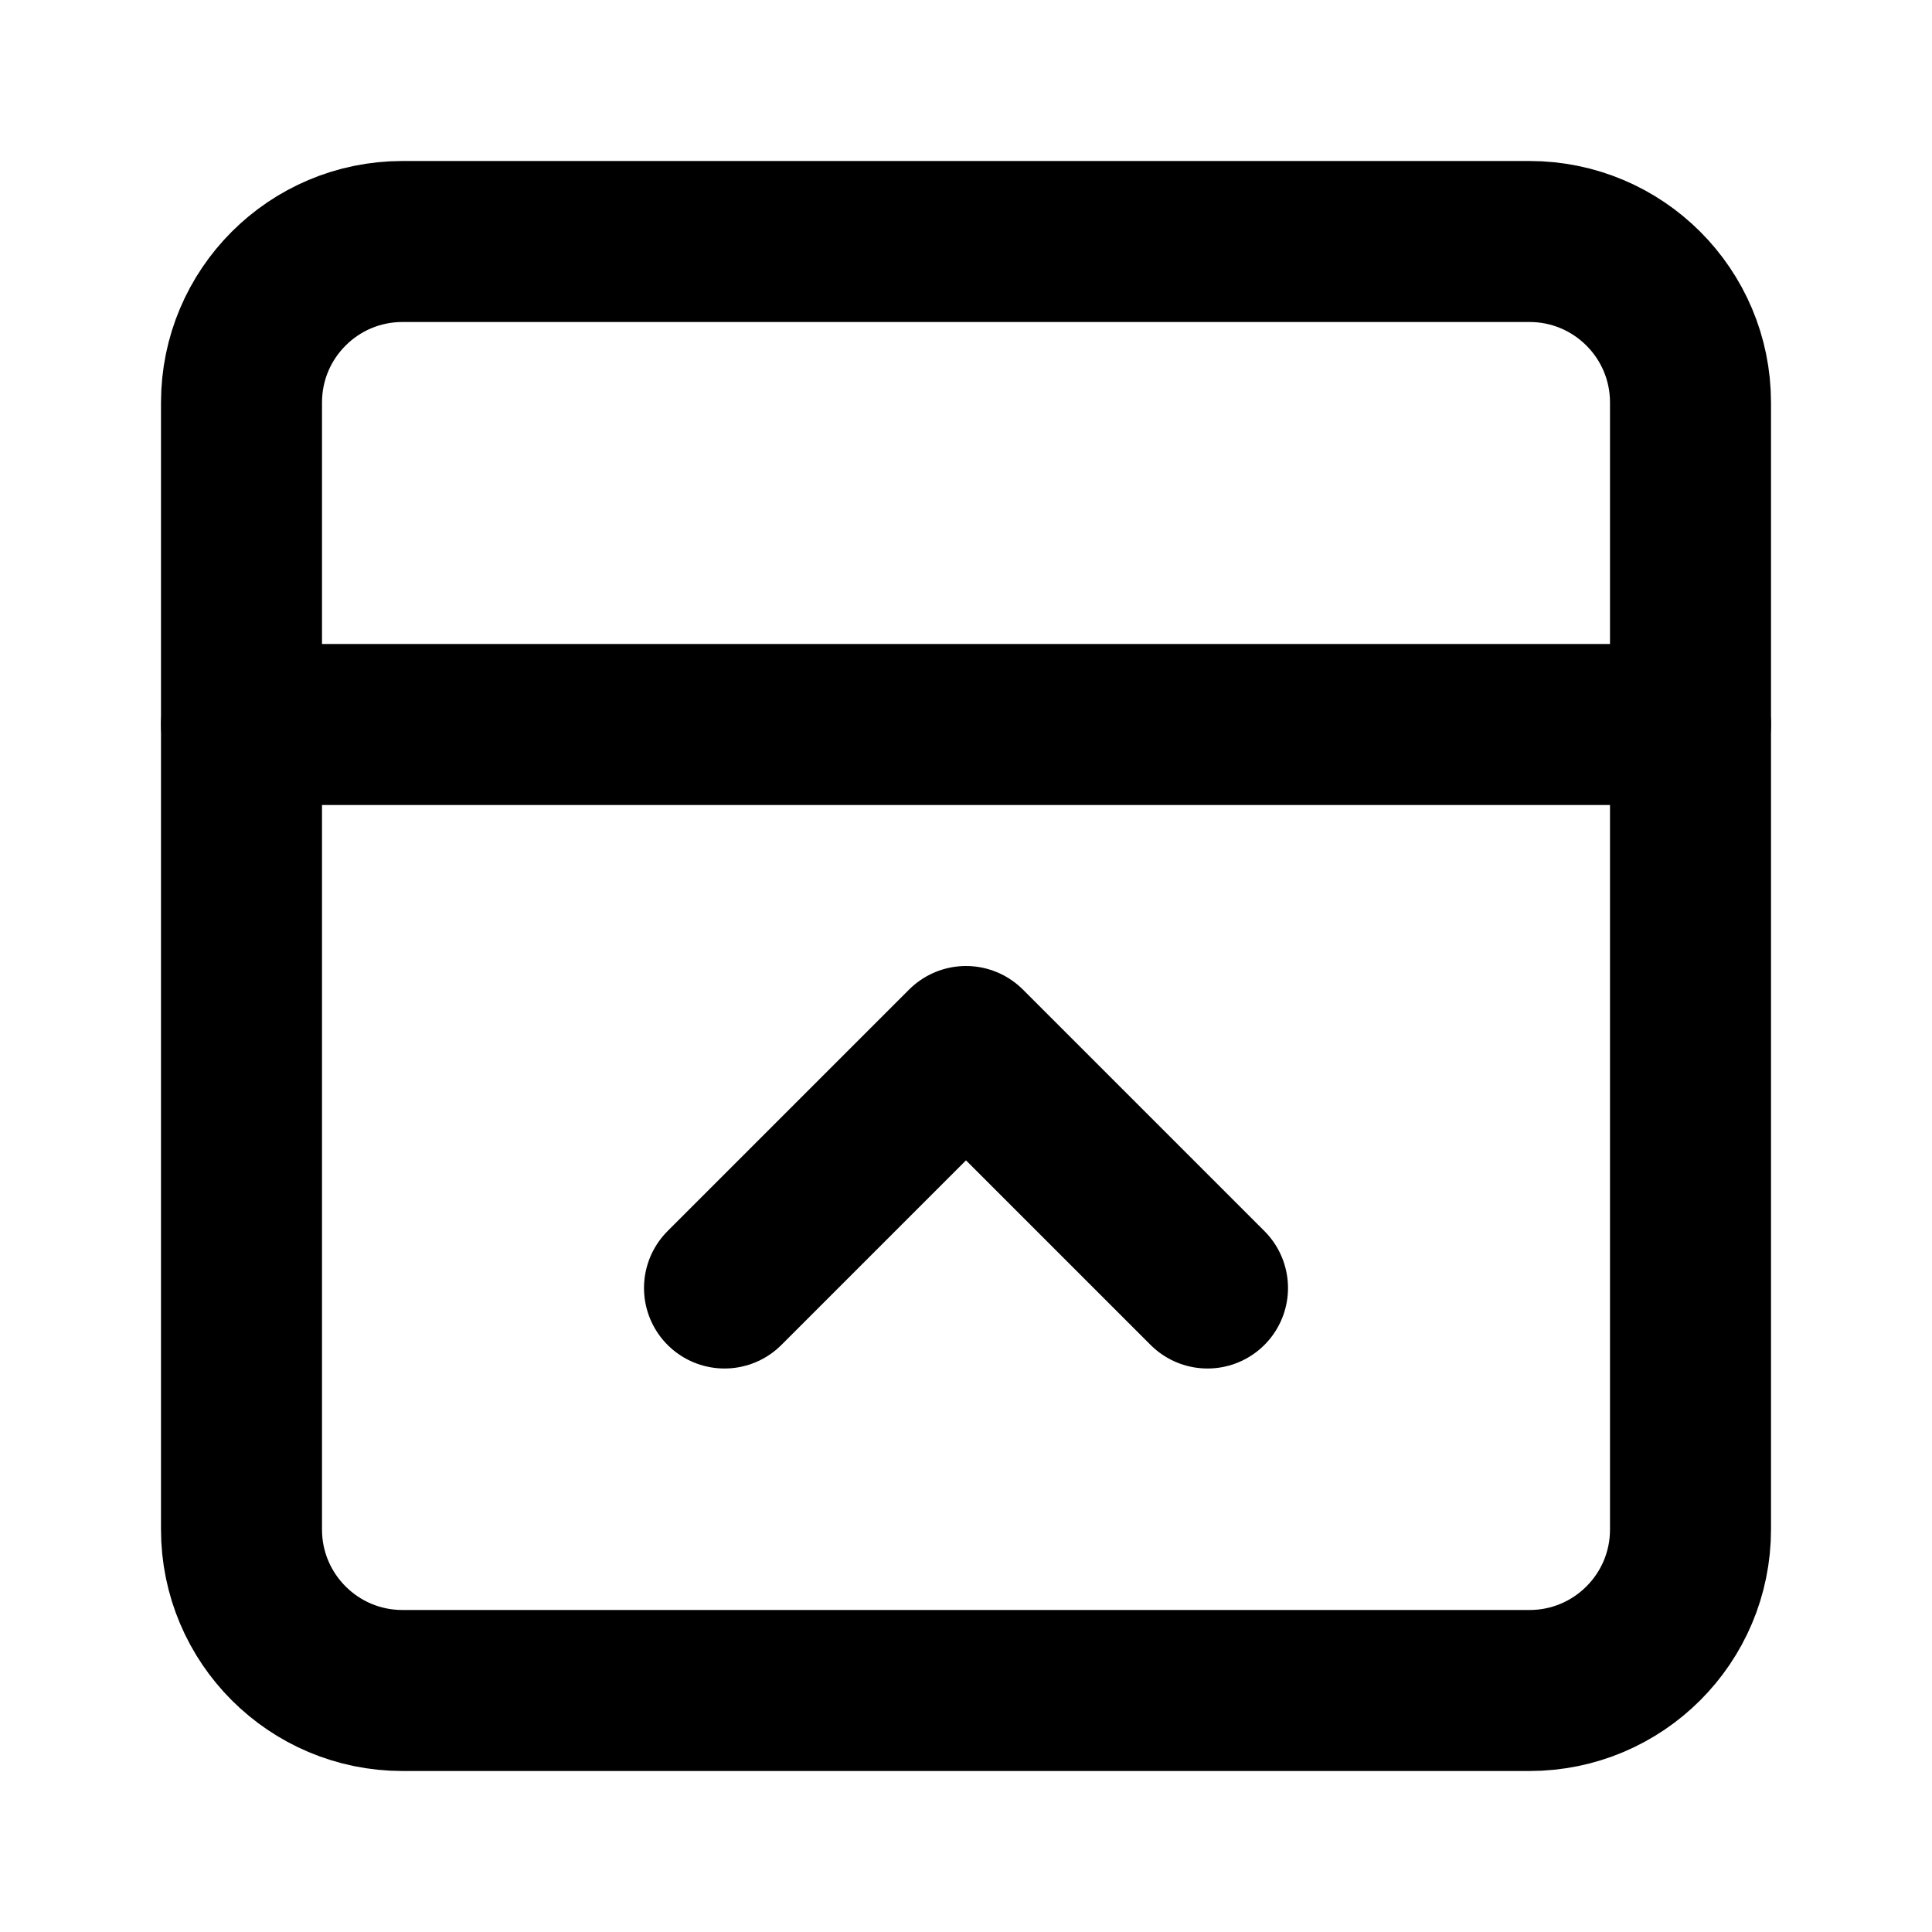
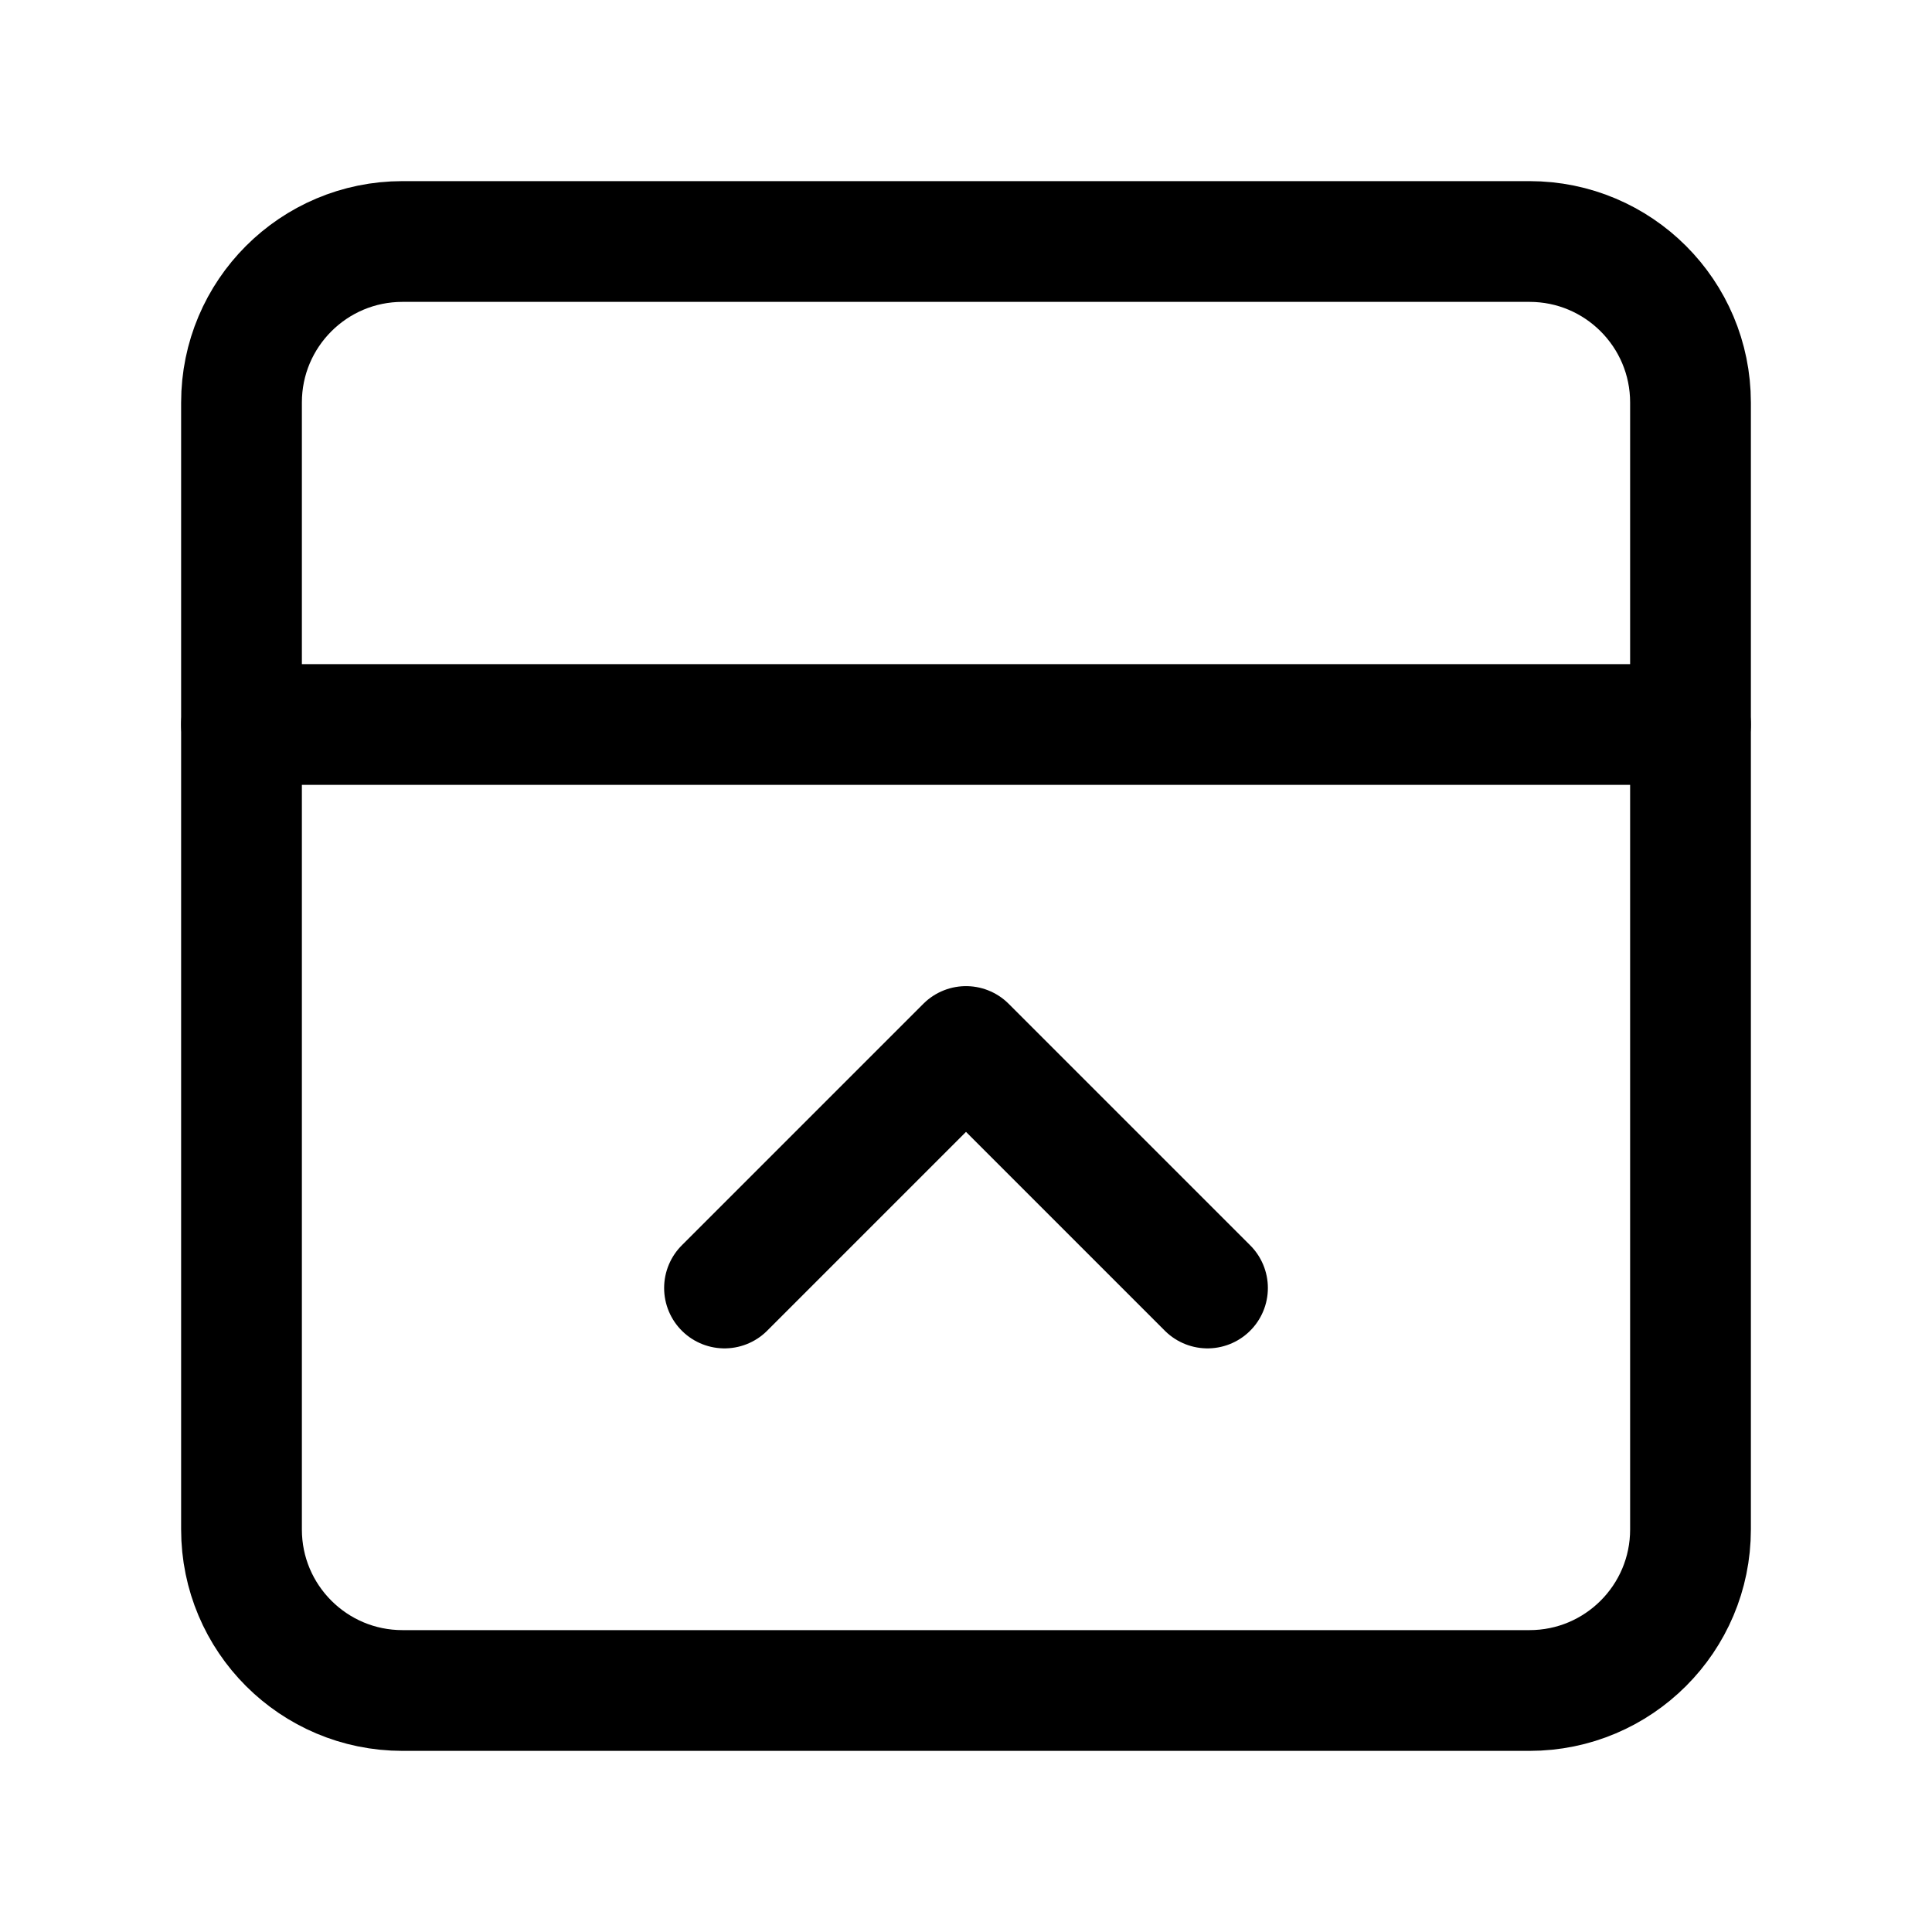
- <svg xmlns="http://www.w3.org/2000/svg" width="24" height="24" viewBox="0 0 24 24" fill="none" stroke="currentColor" stroke-width="2" stroke-linecap="round" stroke-linejoin="round" class="lucide lucide-panel-top-close">
+ <svg xmlns="http://www.w3.org/2000/svg" width="24" height="24" viewBox="0 0 24 24" fill="none" stroke="currentColor" stroke-width="1.5" stroke-linecap="round" stroke-linejoin="round" class="lucide lucide-panel-top-close">
  <rect width="18" height="18" x="3" y="3" rx="2" />
  <path d="M3 9h18" />
  <path d="m9 16 3-3 3 3" />
</svg>
